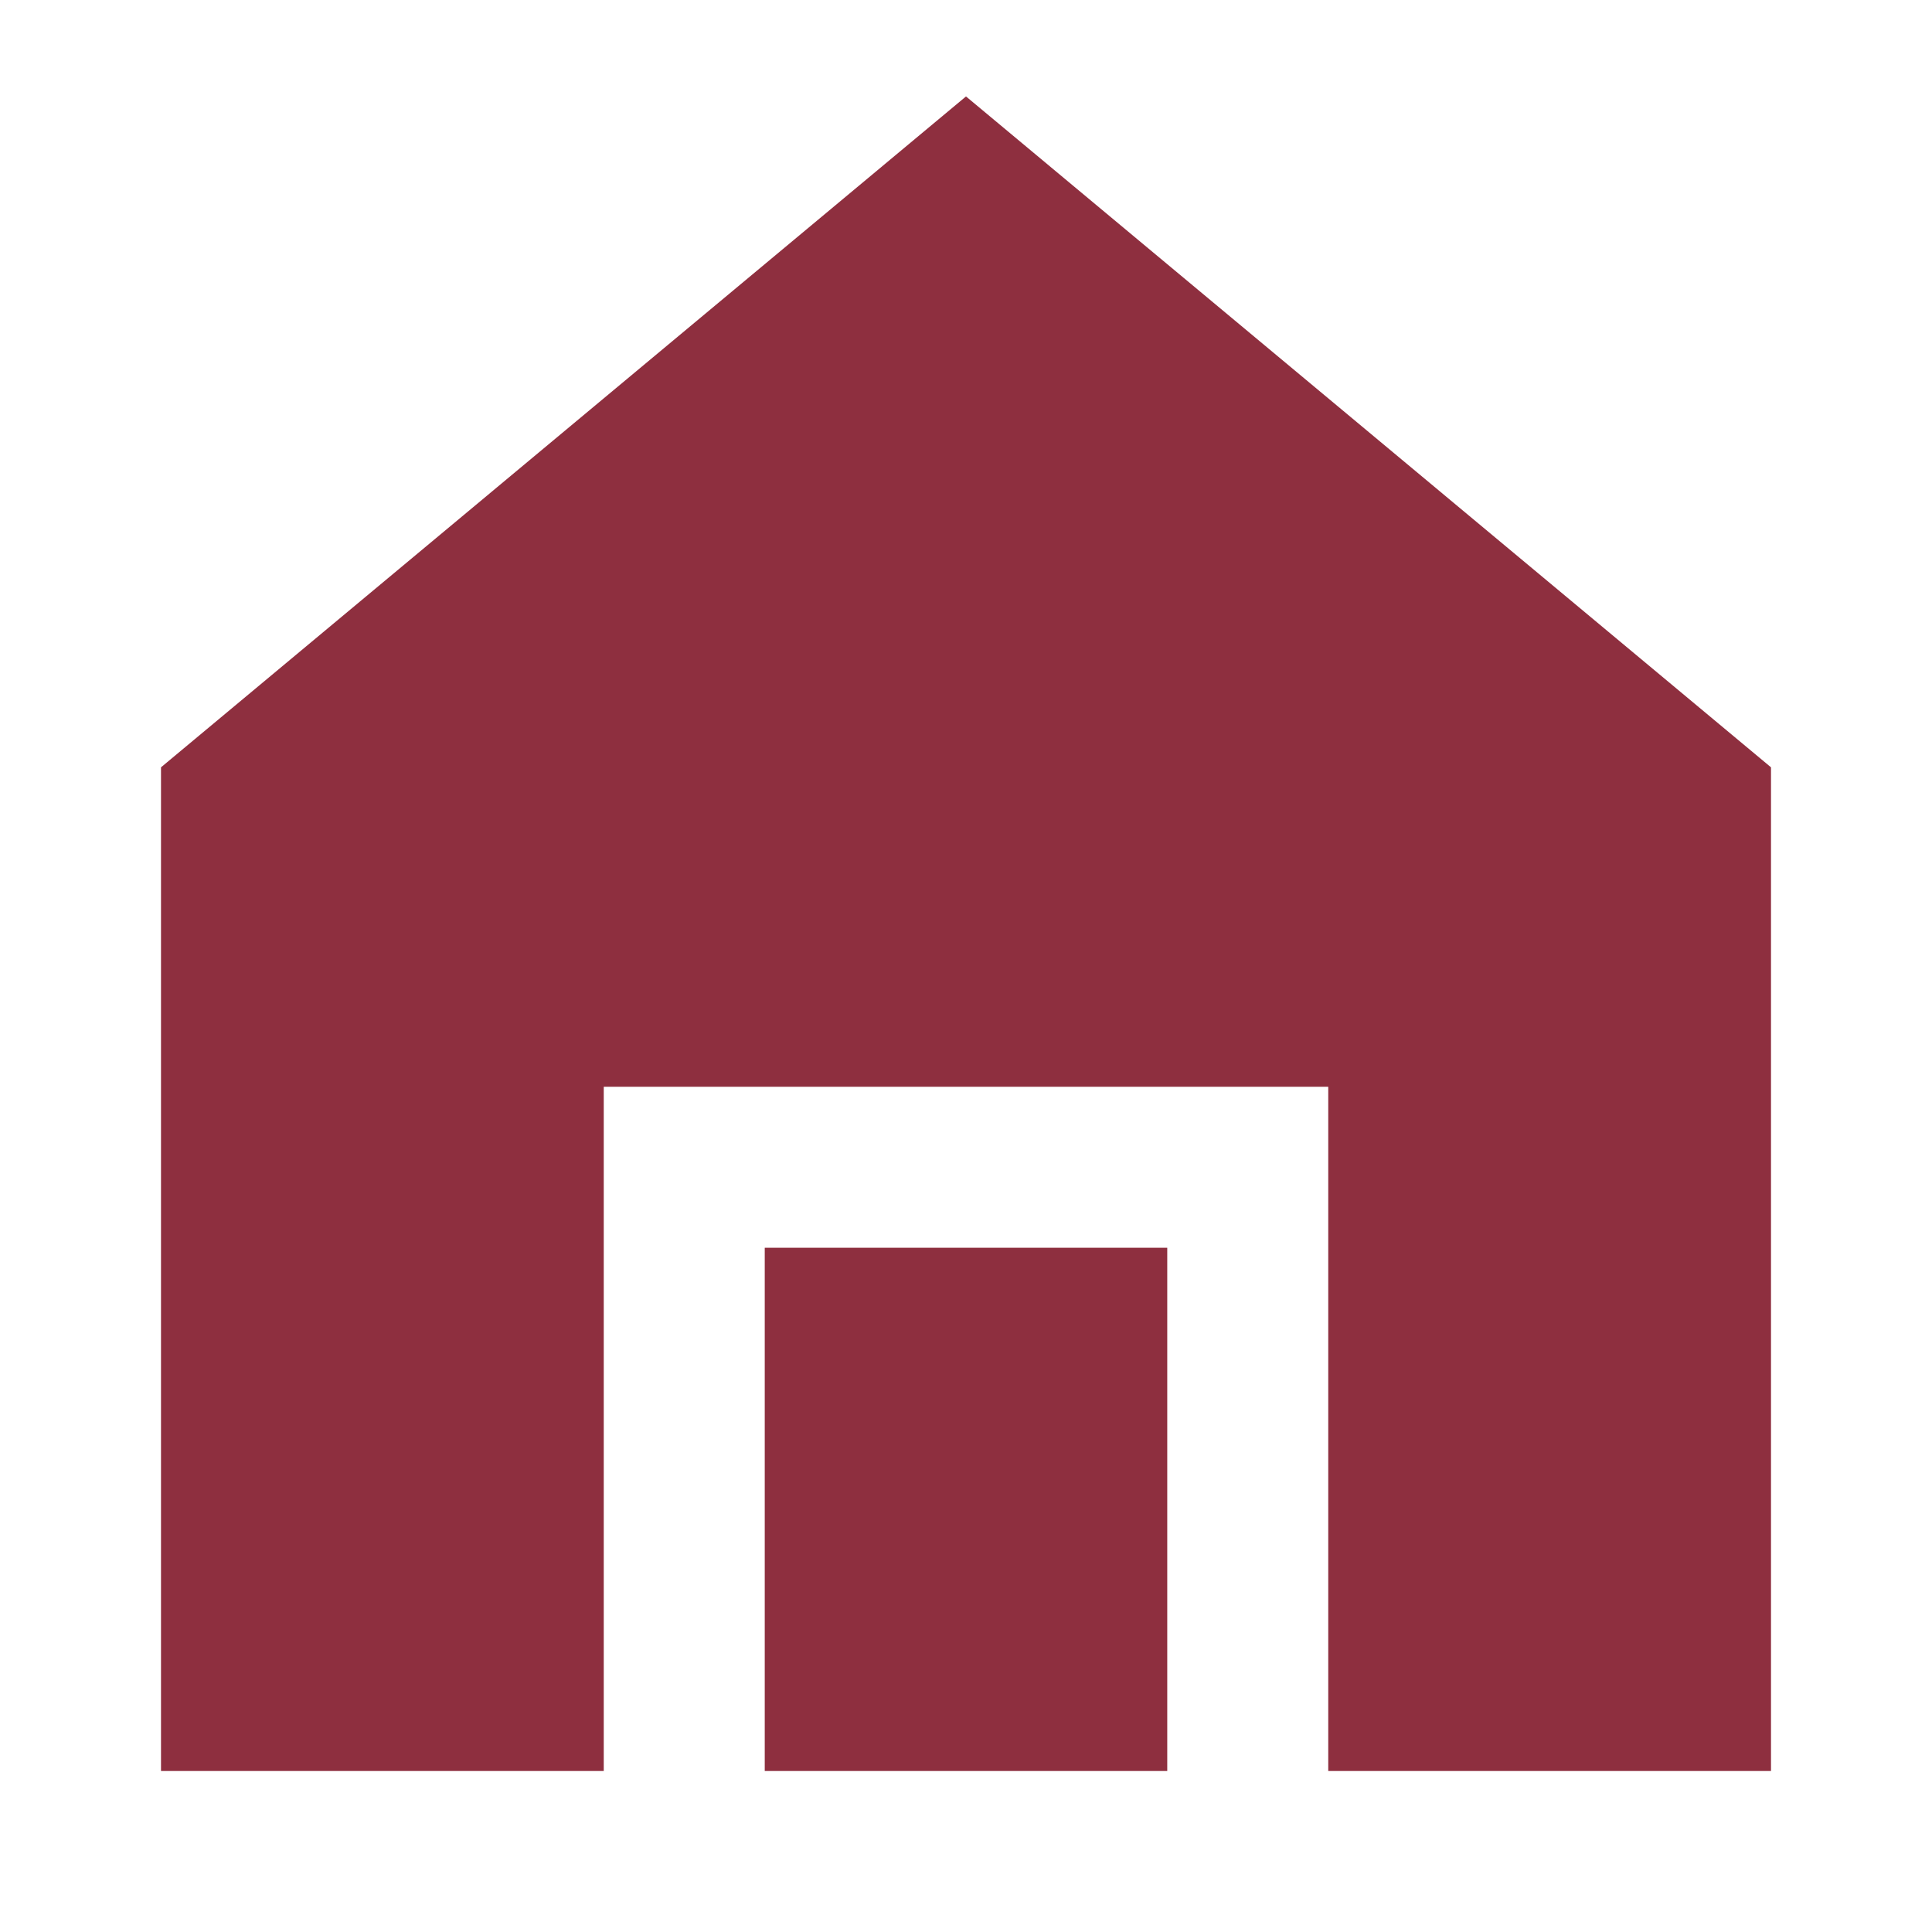
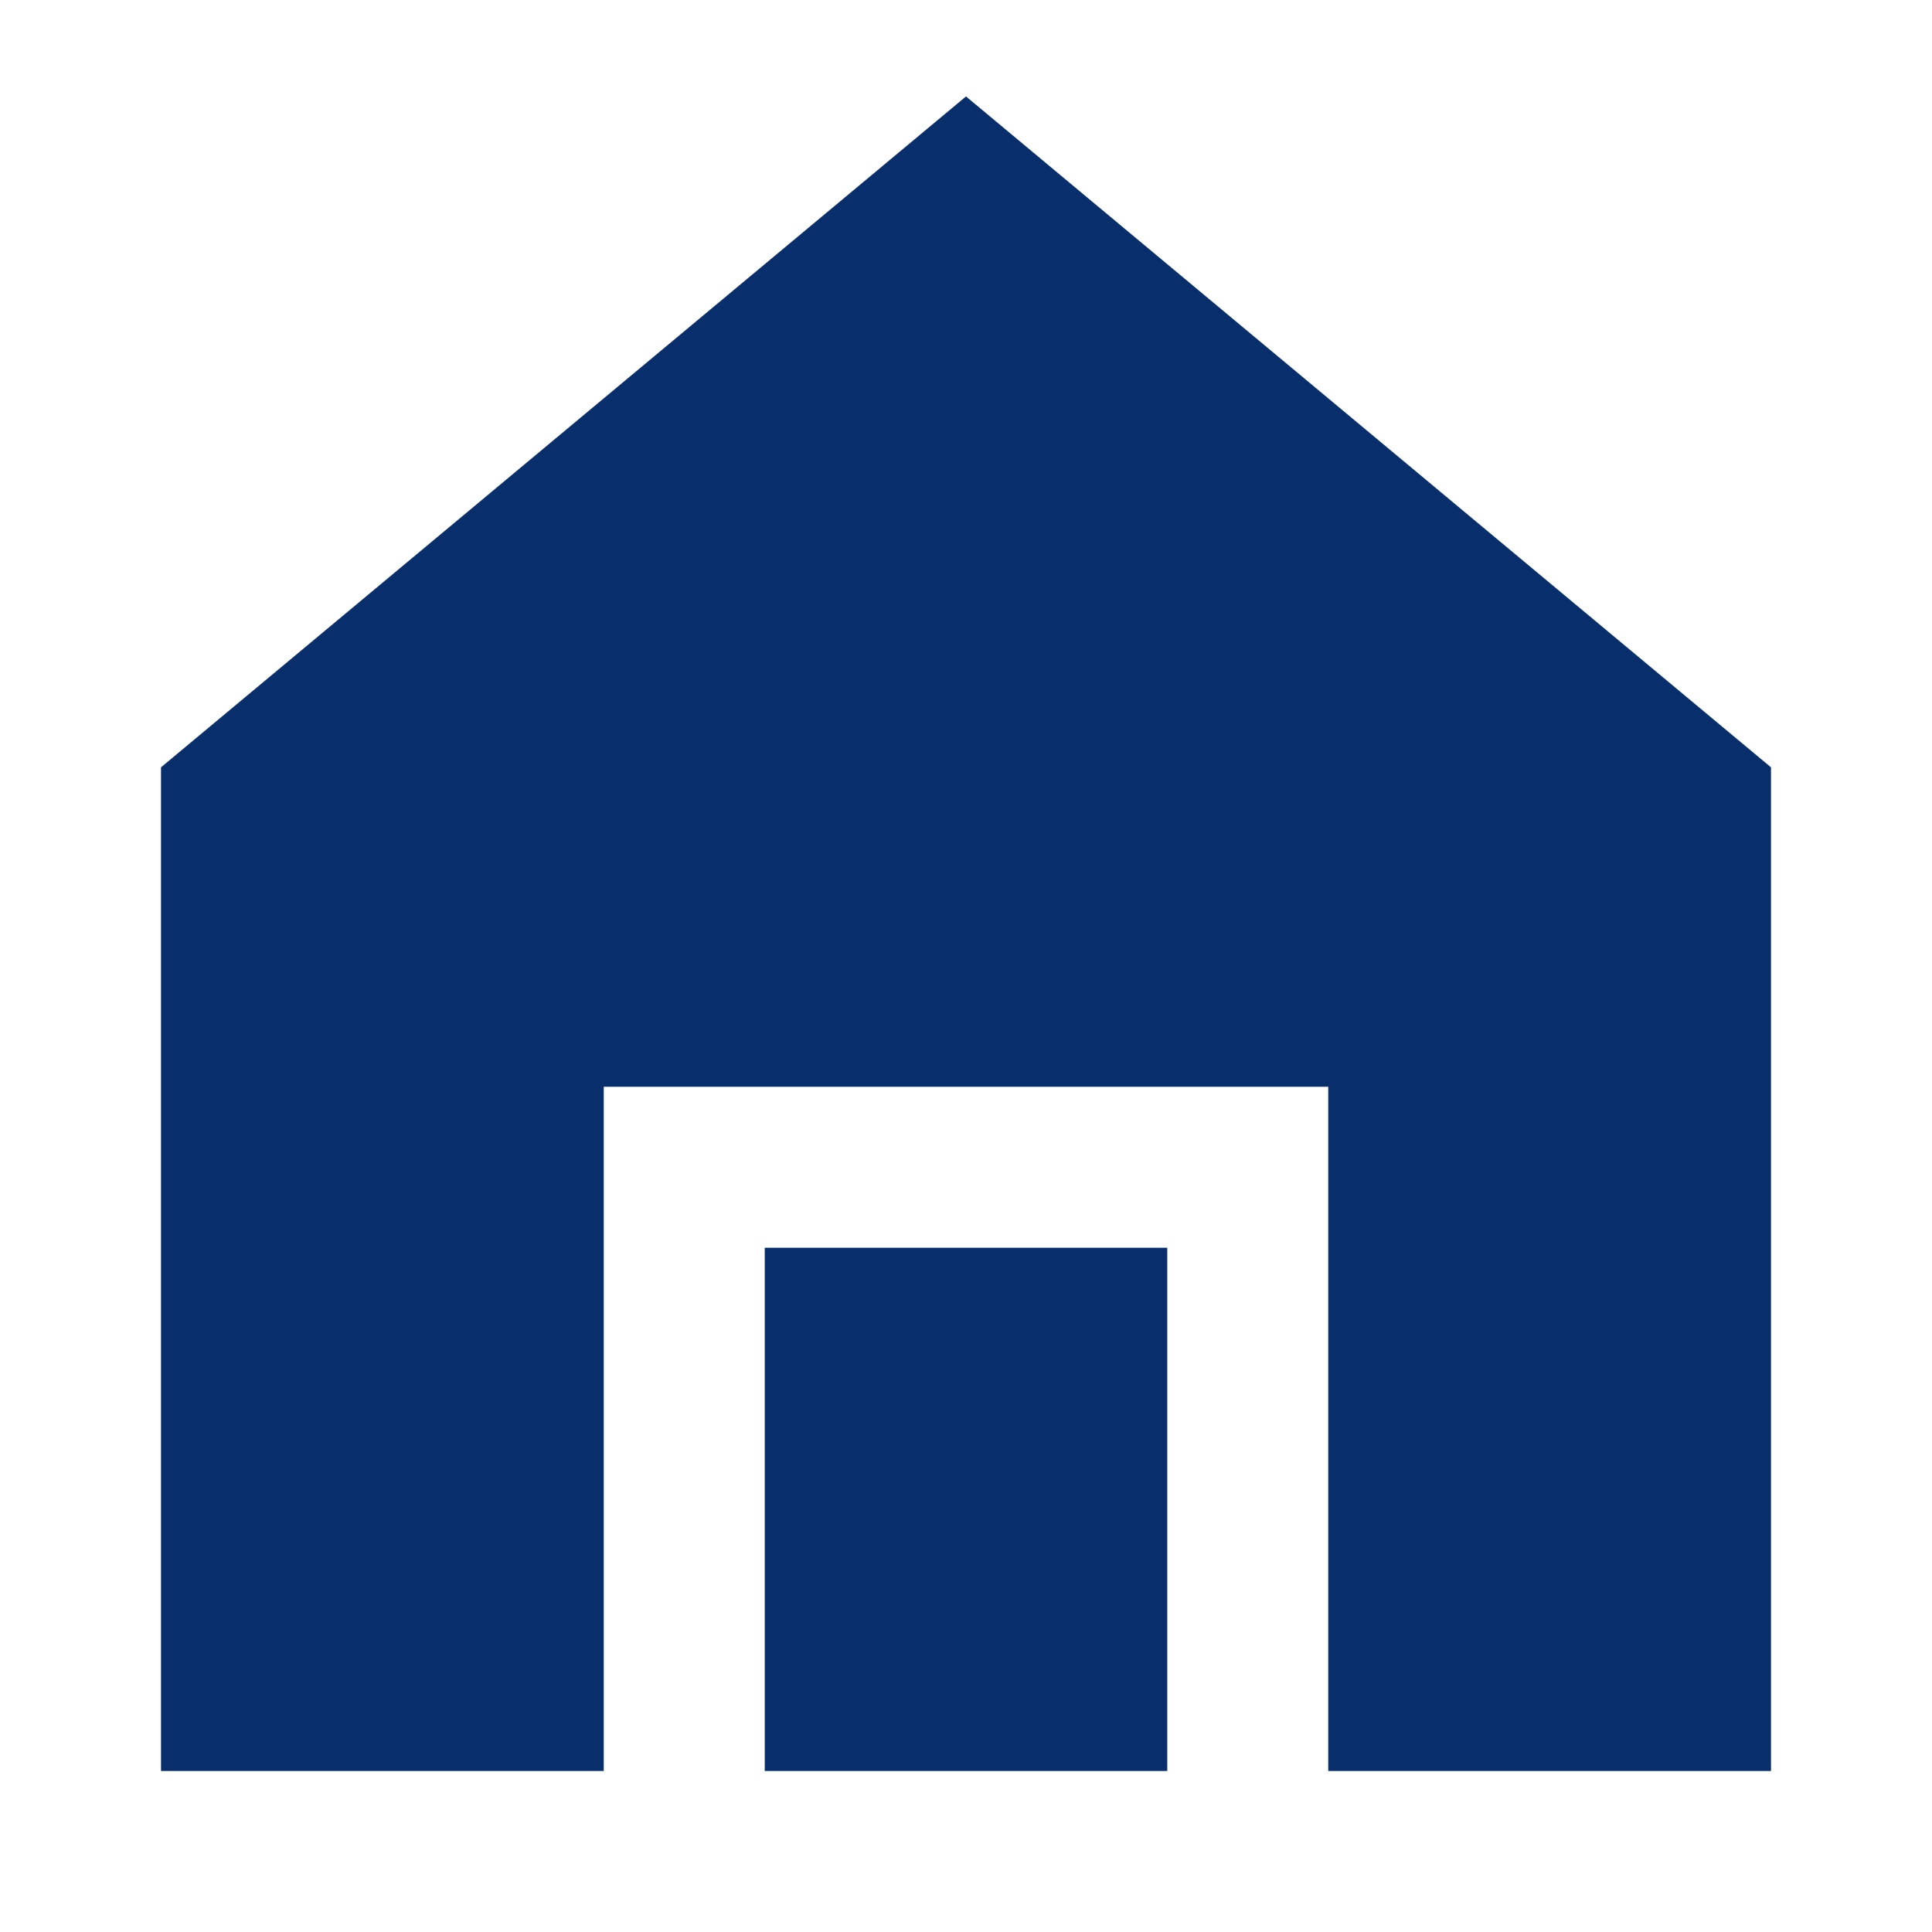
<svg xmlns="http://www.w3.org/2000/svg" width="24" height="24" viewBox="0 0 24 24" fill="none">
-   <path d="M22 9.532L12 1.198L2 9.532V22H7.5V13.5H16.5V22H22V9.532Z" fill="#8E2F3F" />
-   <path d="M14.5 22H9.5V15.5H14.5V22Z" fill="#8E2F3F" />
+   <path d="M22 9.532L12 1.198L2 9.532V22H7.5V13.5H16.5V22H22V9.532Z" fill="#082F6B" />
+   <path d="M14.5 22H9.5V15.5H14.5V22Z" fill="#082F6B" />
</svg>
